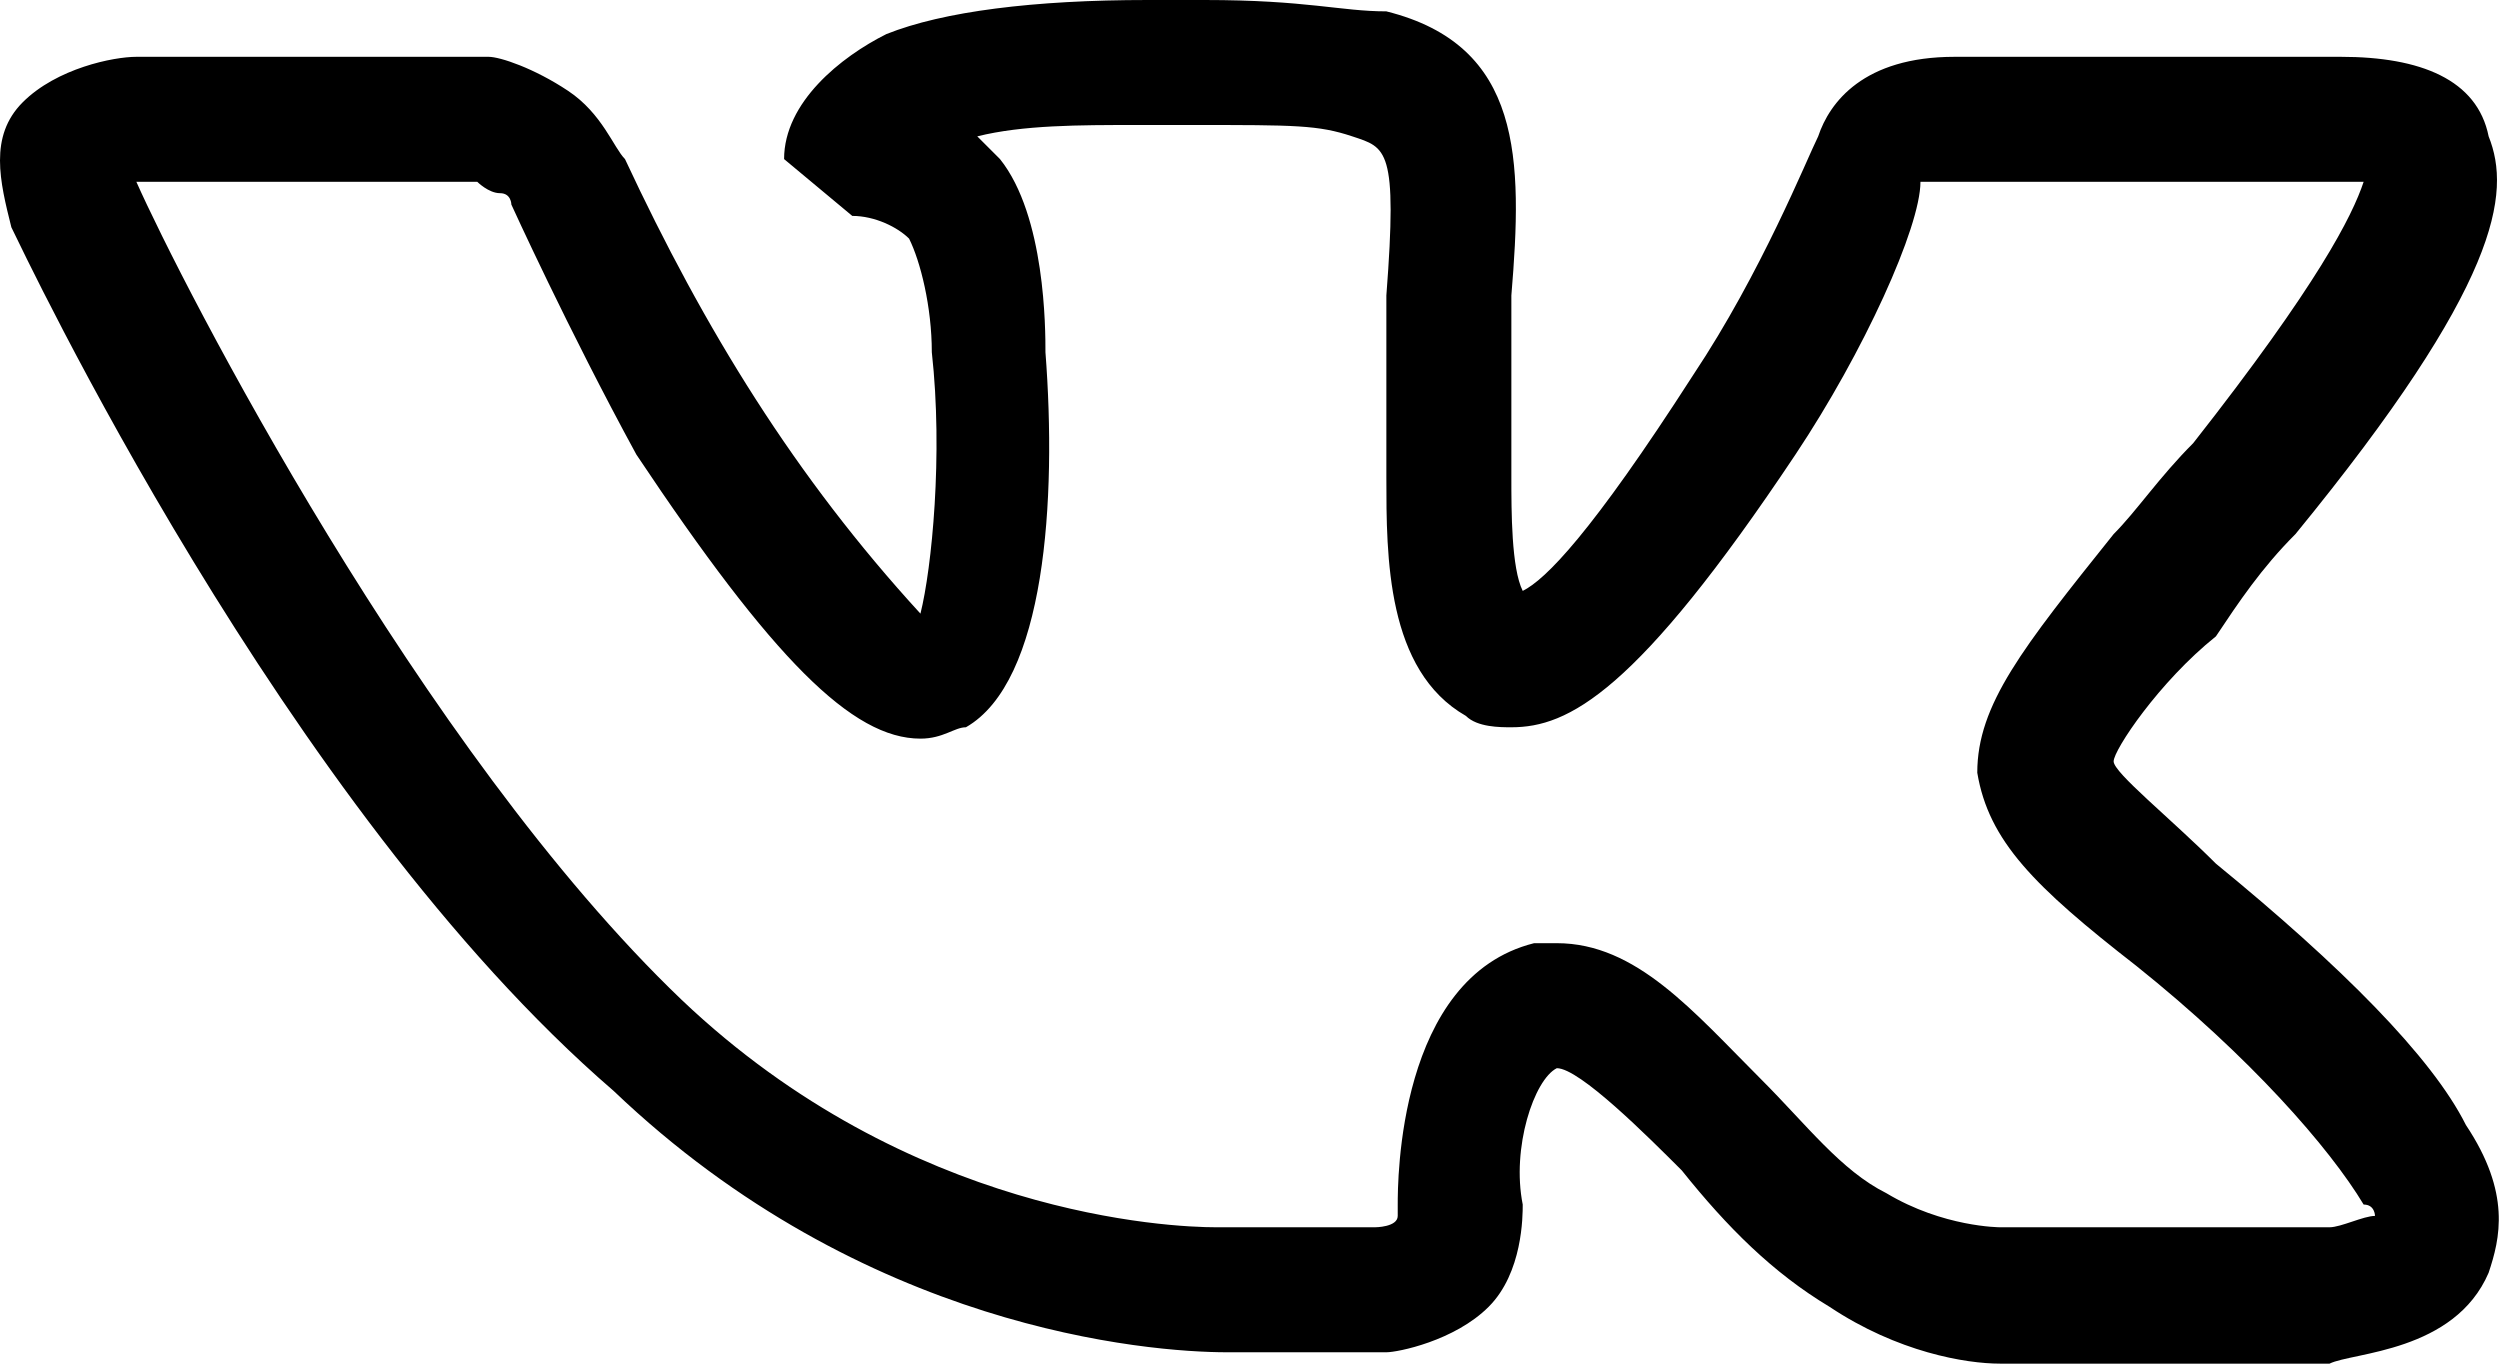
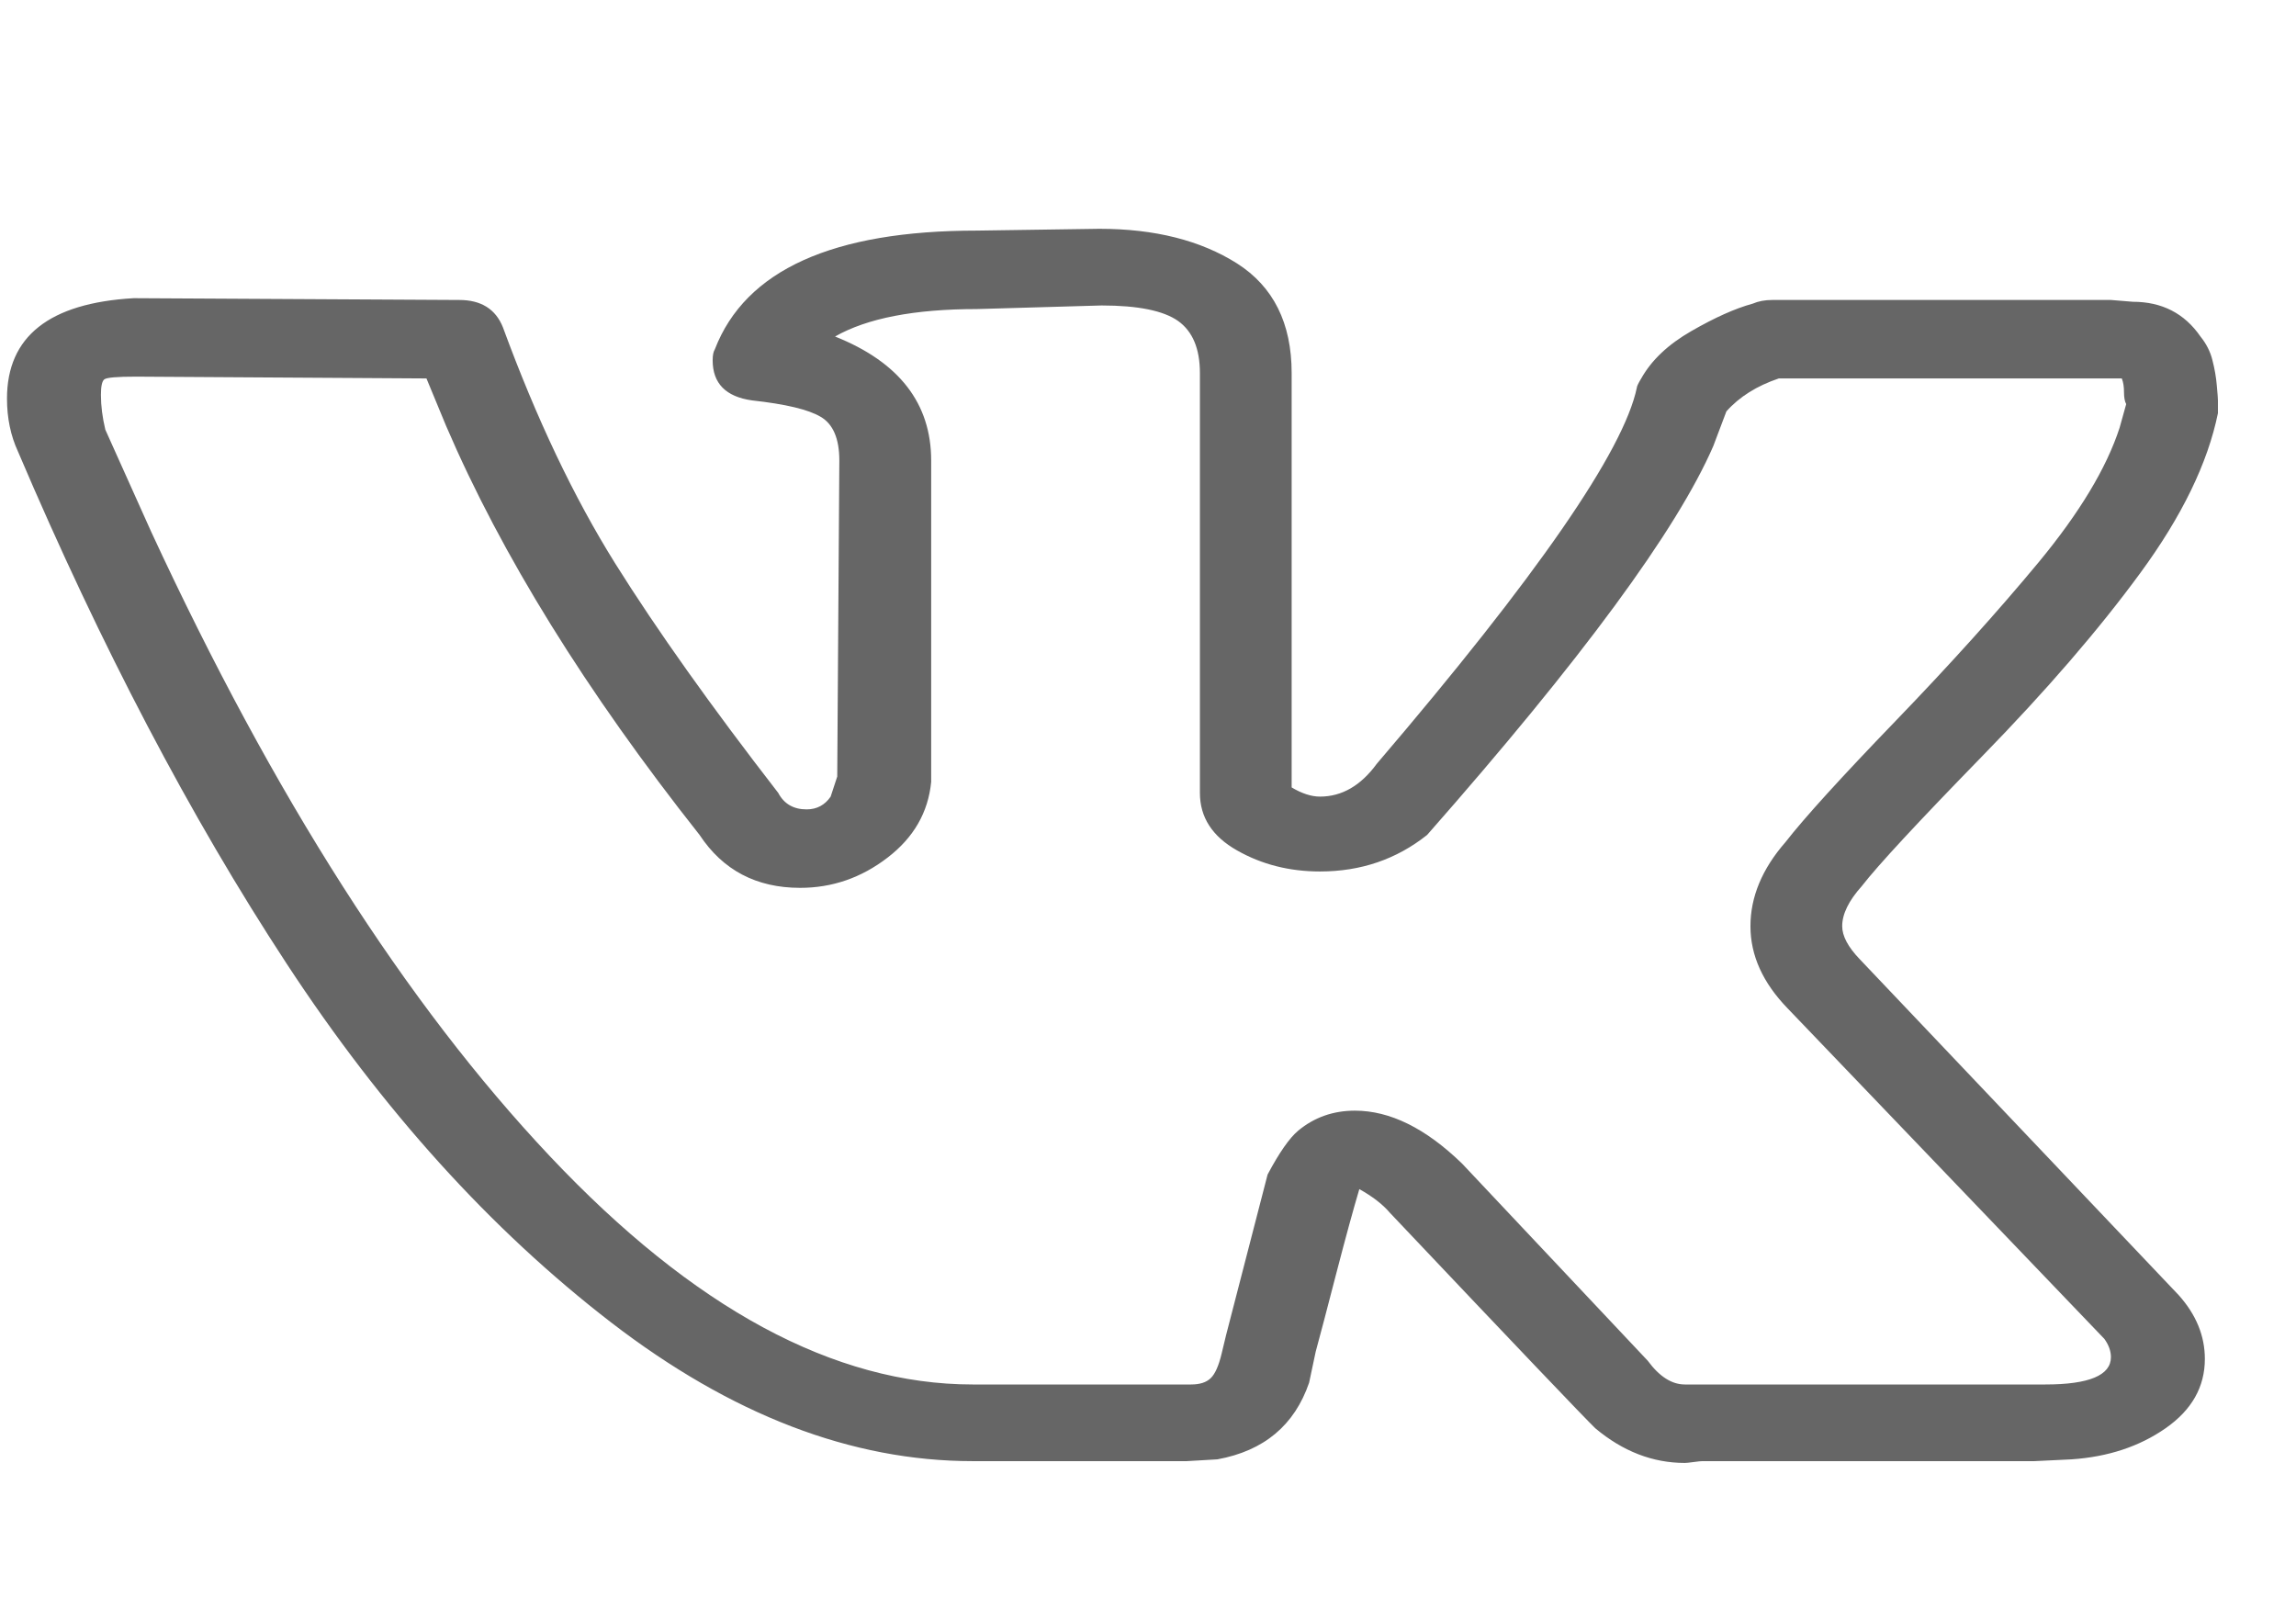
- <svg xmlns="http://www.w3.org/2000/svg" version="1.1" id="Layer_1" x="0px" y="0px" viewBox="0 0 22 12" style="enable-background:new 0 0 22 12;" xml:space="preserve">
-   <path d="M17.6,12c-0.3,0-0.9-0.1-1.5-0.5c-0.5-0.3-0.9-0.7-1.3-1.2c-0.3-0.3-0.9-0.9-1.1-0.9c-0.2,0.1-0.4,0.7-0.3,1.2  c0,0.1,0,0.6-0.3,0.9c-0.3,0.3-0.8,0.4-0.9,0.4h-1.4c-0.7,0-3.2-0.2-5.4-2.3C2.5,7.1,0.2,2.2,0.1,2C0,1.6-0.1,1.2,0.2,0.9  s0.8-0.4,1-0.4h3.1c0.1,0,0.4,0.1,0.7,0.3C5.3,1,5.4,1.3,5.5,1.4c0.7,1.5,1.5,2.8,2.6,4C8.2,5,8.3,4,8.2,3.1c0-0.4-0.1-0.8-0.2-1  C7.9,2,7.7,1.9,7.5,1.9L6.9,1.4c0-0.5,0.5-0.9,0.9-1.1C8.3,0.1,9.1,0,10.1,0h0.5c0.9,0,1.2,0.1,1.6,0.1c1.2,0.3,1.2,1.3,1.1,2.5v1.6  c0,0.3,0,0.8,0.1,1c0.2-0.1,0.6-0.5,1.5-1.9c0.6-0.9,1-1.9,1.1-2.1c0.1-0.3,0.4-0.7,1.2-0.7h3.4c0.7,0,1.2,0.2,1.3,0.7  c0.2,0.5,0.1,1.3-1.7,3.5c-0.3,0.3-0.5,0.6-0.7,0.9c-0.5,0.4-0.9,1-0.9,1.1s0.5,0.5,0.9,0.9c1.1,0.9,1.9,1.7,2.2,2.3  c0.4,0.6,0.3,1,0.2,1.3c-0.3,0.7-1.2,0.7-1.4,0.8h-2.8C17.7,12,17.6,12,17.6,12z M13.7,8.3c0.7,0,1.2,0.6,1.8,1.2  c0.4,0.4,0.7,0.8,1.1,1c0.5,0.3,1,0.3,1,0.3h2.9c0.1,0,0.3-0.1,0.4-0.1c0,0,0-0.1-0.1-0.1c-0.3-0.5-1-1.3-2-2.1  c-0.9-0.7-1.3-1.1-1.4-1.7c0-0.6,0.4-1.1,1.2-2.1c0.2-0.2,0.4-0.5,0.7-0.8c1.1-1.4,1.4-2,1.5-2.3h-3.9c0,0.4-0.5,1.5-1.1,2.4  c-1.4,2.1-2,2.4-2.5,2.4c-0.1,0-0.3,0-0.4-0.1c-0.7-0.4-0.7-1.4-0.7-2.1V3.9V2.6c0.1-1.3,0-1.3-0.3-1.4c-0.3-0.1-0.5-0.1-1.4-0.1H10  c-0.5,0-1,0-1.4,0.1l0.2,0.2c0.4,0.5,0.4,1.5,0.4,1.7c0.1,1.3,0,2.9-0.7,3.3c-0.1,0-0.2,0.1-0.4,0.1C7.5,6.5,6.8,5.8,5.6,4  C5,2.9,4.5,1.8,4.5,1.8s0-0.1-0.1-0.1S4.2,1.6,4.2,1.6H1.3H1.2c0.4,0.9,2.5,5,4.8,7.2c2,1.9,4.3,2,4.7,2h1.4c0,0,0.2,0,0.2-0.1v-0.1  c0-0.2,0-2,1.2-2.3C13.5,8.3,13.7,8.3,13.7,8.3z" />
+ <svg xmlns="http://www.w3.org/2000/svg" width="23" height="16" viewBox="0 0 23 16" fill="none">
+   <path d="M0.07 3.993C0.07 3.371 0.493 3.036 1.339 2.987L4.6 3.005C4.819 3.005 4.965 3.096 5.038 3.279C5.374 4.194 5.749 4.983 6.165 5.648C6.581 6.312 7.125 7.077 7.796 7.943C7.854 8.053 7.949 8.108 8.08 8.108C8.182 8.108 8.263 8.065 8.321 7.98L8.387 7.779L8.408 4.614C8.408 4.395 8.346 4.249 8.222 4.176C8.098 4.102 7.869 4.048 7.533 4.011C7.27 3.974 7.139 3.84 7.139 3.609C7.139 3.56 7.146 3.523 7.161 3.499C7.467 2.706 8.343 2.31 9.787 2.31L11.013 2.292C11.567 2.292 12.027 2.408 12.392 2.639C12.756 2.871 12.939 3.237 12.939 3.737V7.888C13.041 7.949 13.136 7.98 13.223 7.98C13.442 7.98 13.632 7.87 13.792 7.651C15.397 5.773 16.265 4.517 16.397 3.883C16.397 3.871 16.411 3.84 16.441 3.791C16.543 3.609 16.71 3.45 16.944 3.316C17.177 3.182 17.381 3.09 17.557 3.042C17.615 3.017 17.681 3.005 17.754 3.005H21.146L21.365 3.023C21.657 3.023 21.883 3.139 22.043 3.371C22.102 3.444 22.142 3.523 22.163 3.609C22.185 3.694 22.2 3.779 22.207 3.865C22.215 3.95 22.218 3.999 22.218 4.011V4.139C22.116 4.639 21.857 5.172 21.441 5.739C21.026 6.306 20.497 6.919 19.855 7.577C19.213 8.236 18.811 8.669 18.651 8.876C18.52 9.022 18.454 9.156 18.454 9.278C18.454 9.376 18.512 9.486 18.629 9.608L21.824 12.973C21.999 13.168 22.087 13.381 22.087 13.613C22.087 13.893 21.956 14.125 21.693 14.308C21.43 14.491 21.117 14.594 20.752 14.619L20.38 14.637H17.053C17.039 14.637 17.009 14.64 16.966 14.646C16.922 14.652 16.893 14.655 16.878 14.655C16.557 14.655 16.258 14.54 15.981 14.308C15.879 14.21 15.193 13.491 13.924 12.15C13.851 12.064 13.748 11.985 13.617 11.912C13.559 12.107 13.482 12.387 13.387 12.753C13.293 13.119 13.223 13.381 13.18 13.54L13.114 13.851C12.968 14.277 12.662 14.534 12.195 14.619L11.888 14.637H9.743C8.532 14.637 7.325 14.174 6.121 13.247C4.918 12.32 3.834 11.123 2.871 9.653C1.908 8.184 1.011 6.474 0.18 4.523C0.107 4.365 0.07 4.188 0.07 3.993ZM13.223 8.73C12.917 8.73 12.64 8.66 12.392 8.519C12.144 8.379 12.02 8.187 12.02 7.943V3.737C12.02 3.493 11.947 3.319 11.801 3.215C11.655 3.112 11.399 3.06 11.035 3.06L9.787 3.096C9.16 3.096 8.686 3.188 8.365 3.371C9.007 3.627 9.328 4.041 9.328 4.614V7.833C9.298 8.138 9.153 8.391 8.89 8.592C8.627 8.794 8.336 8.894 8.015 8.894C7.577 8.894 7.241 8.717 7.008 8.364C5.87 6.925 5.024 5.559 4.469 4.267L4.272 3.791L1.361 3.773C1.172 3.773 1.066 3.782 1.044 3.801C1.022 3.819 1.011 3.871 1.011 3.956C1.011 4.066 1.026 4.182 1.055 4.304L1.515 5.328C2.74 7.974 4.071 10.059 5.509 11.583C6.946 13.107 8.357 13.869 9.743 13.869H11.932C12.02 13.869 12.085 13.848 12.129 13.805C12.173 13.762 12.209 13.68 12.238 13.558L12.282 13.375L12.698 11.766C12.815 11.546 12.917 11.4 13.004 11.327C13.165 11.193 13.355 11.126 13.573 11.126C13.924 11.126 14.281 11.302 14.646 11.656L16.506 13.631C16.623 13.79 16.747 13.869 16.878 13.869H20.489C20.927 13.869 21.146 13.777 21.146 13.595C21.146 13.534 21.124 13.473 21.08 13.412L17.907 10.101C17.659 9.845 17.535 9.571 17.535 9.278C17.535 8.986 17.651 8.705 17.885 8.437C18.075 8.193 18.443 7.788 18.99 7.221C19.537 6.654 20.015 6.123 20.424 5.63C20.832 5.136 21.102 4.688 21.233 4.285L21.299 4.048C21.285 4.023 21.277 3.984 21.277 3.929C21.277 3.874 21.27 3.828 21.255 3.791H17.819C17.6 3.865 17.425 3.974 17.294 4.121L17.163 4.468C16.798 5.309 15.842 6.608 14.296 8.364C13.989 8.608 13.632 8.73 13.223 8.73Z" fill="#666666" />
</svg>
